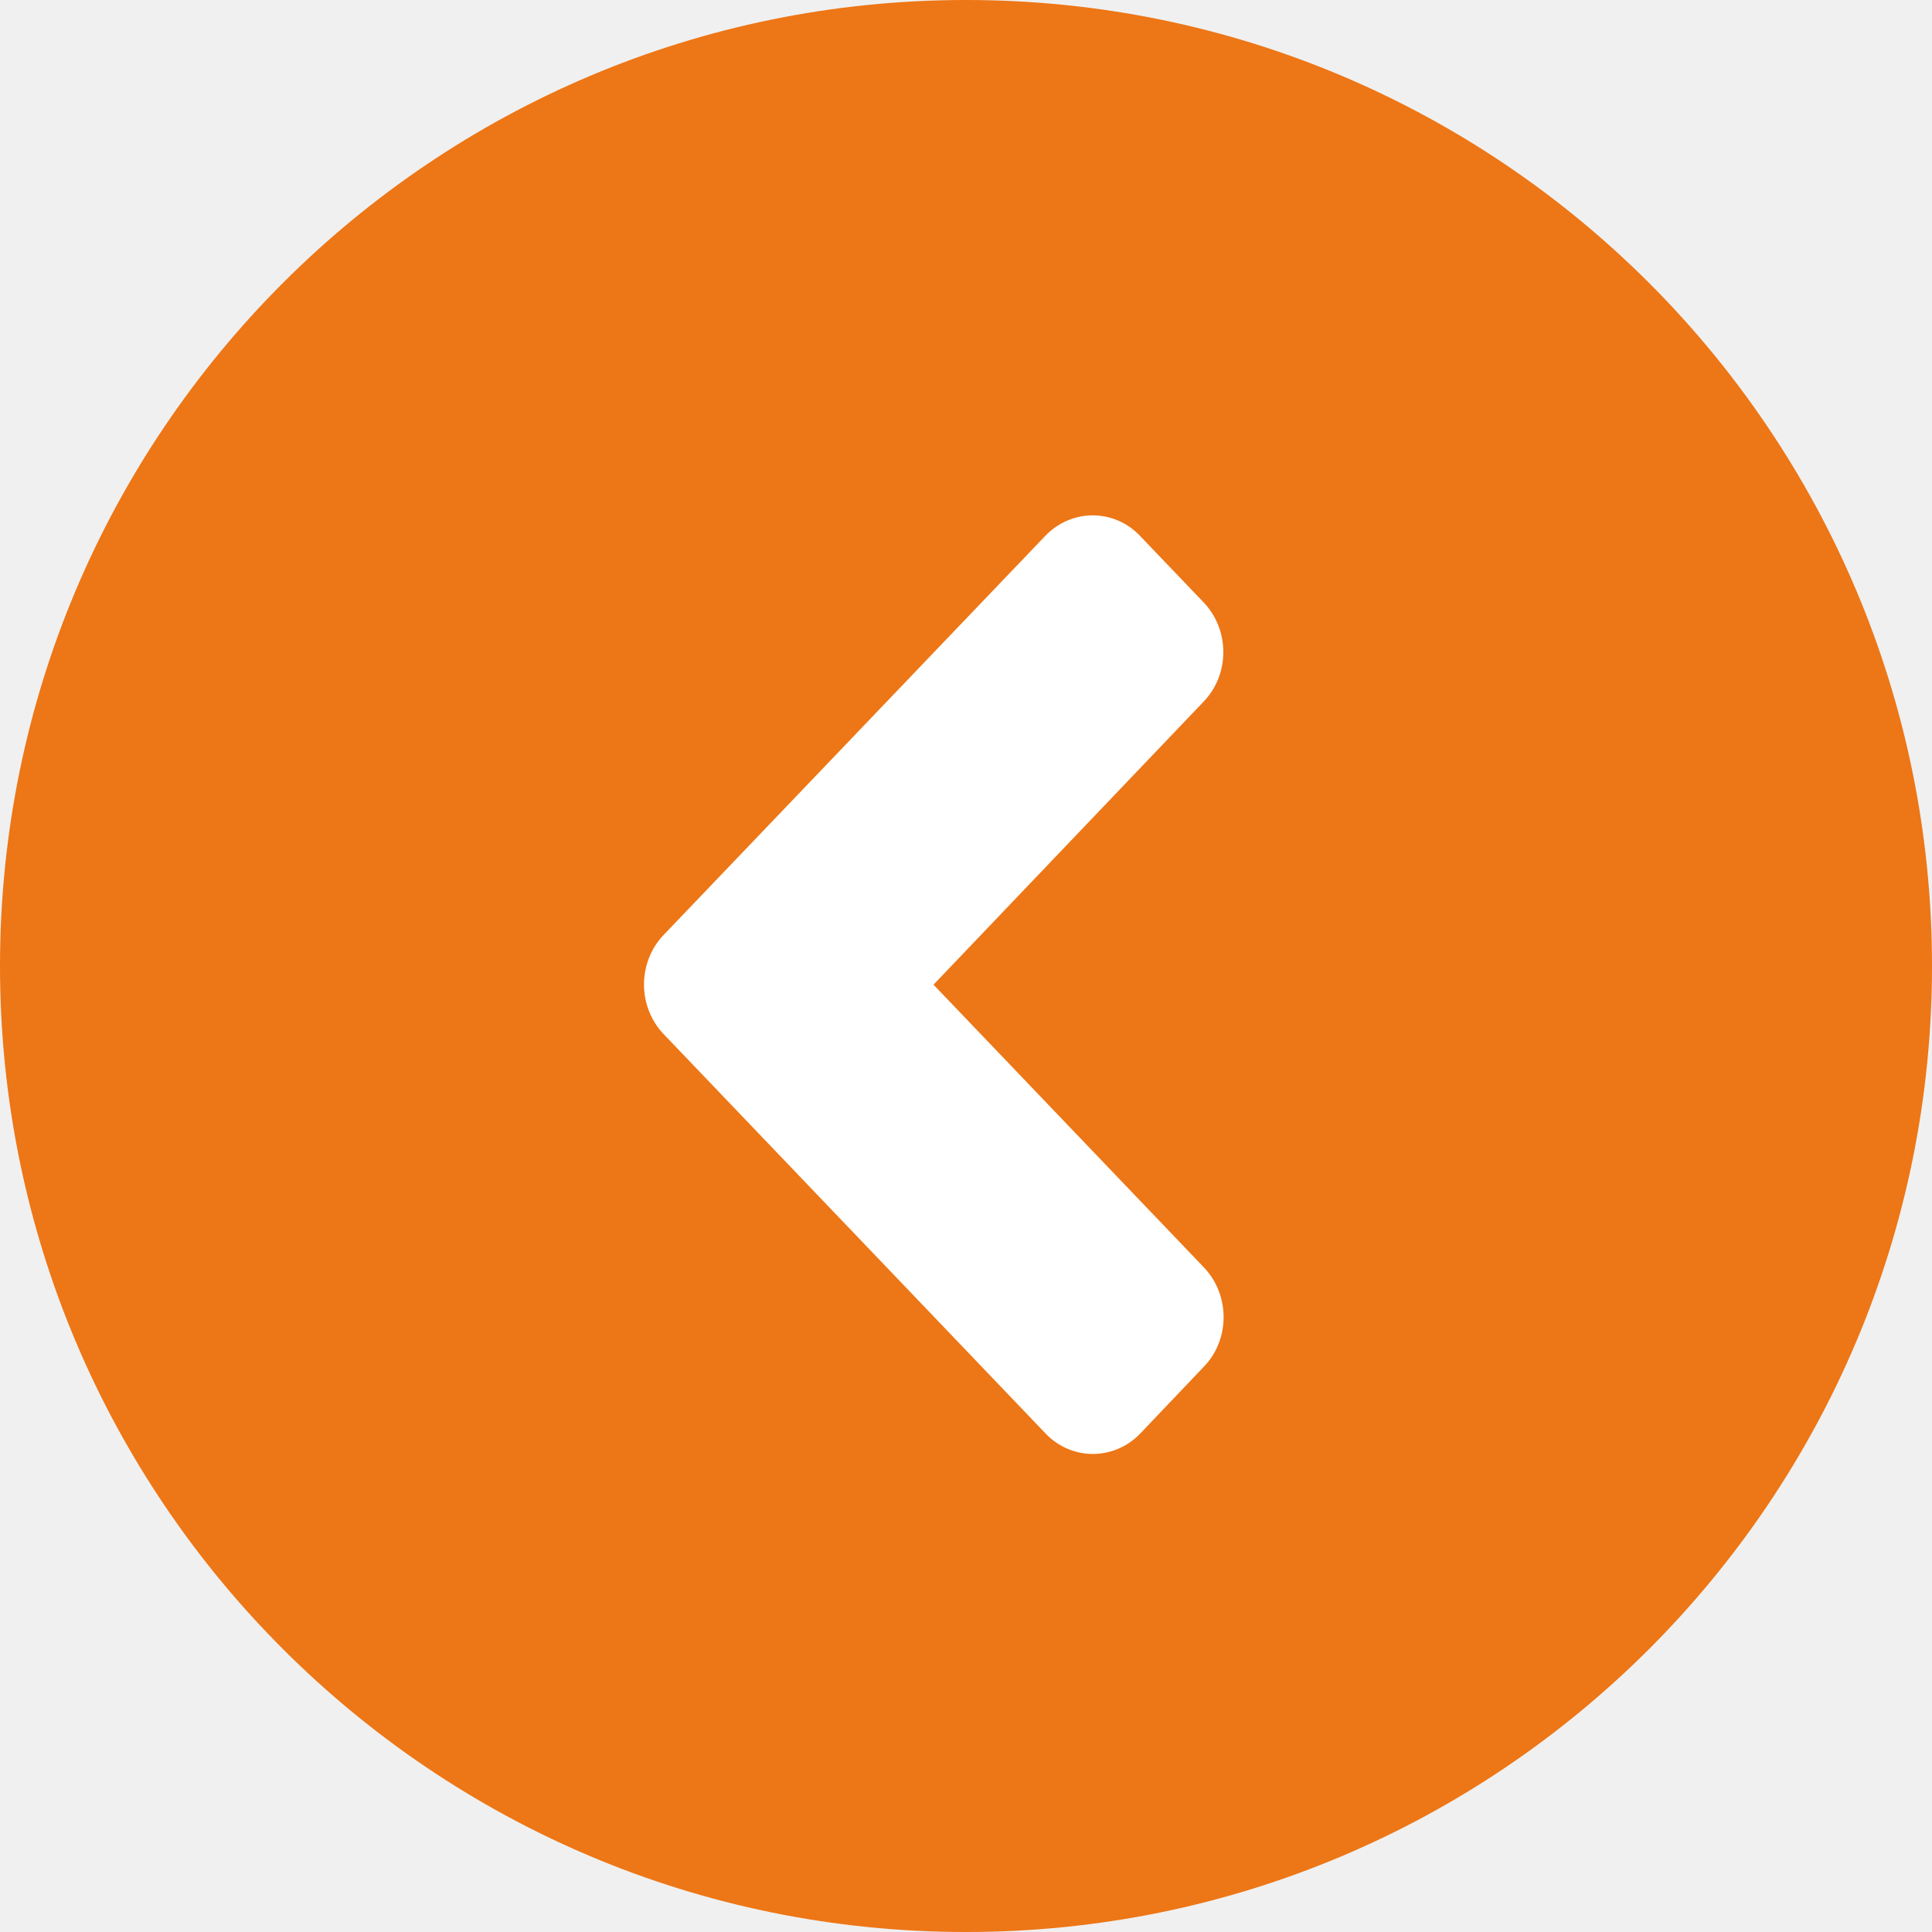
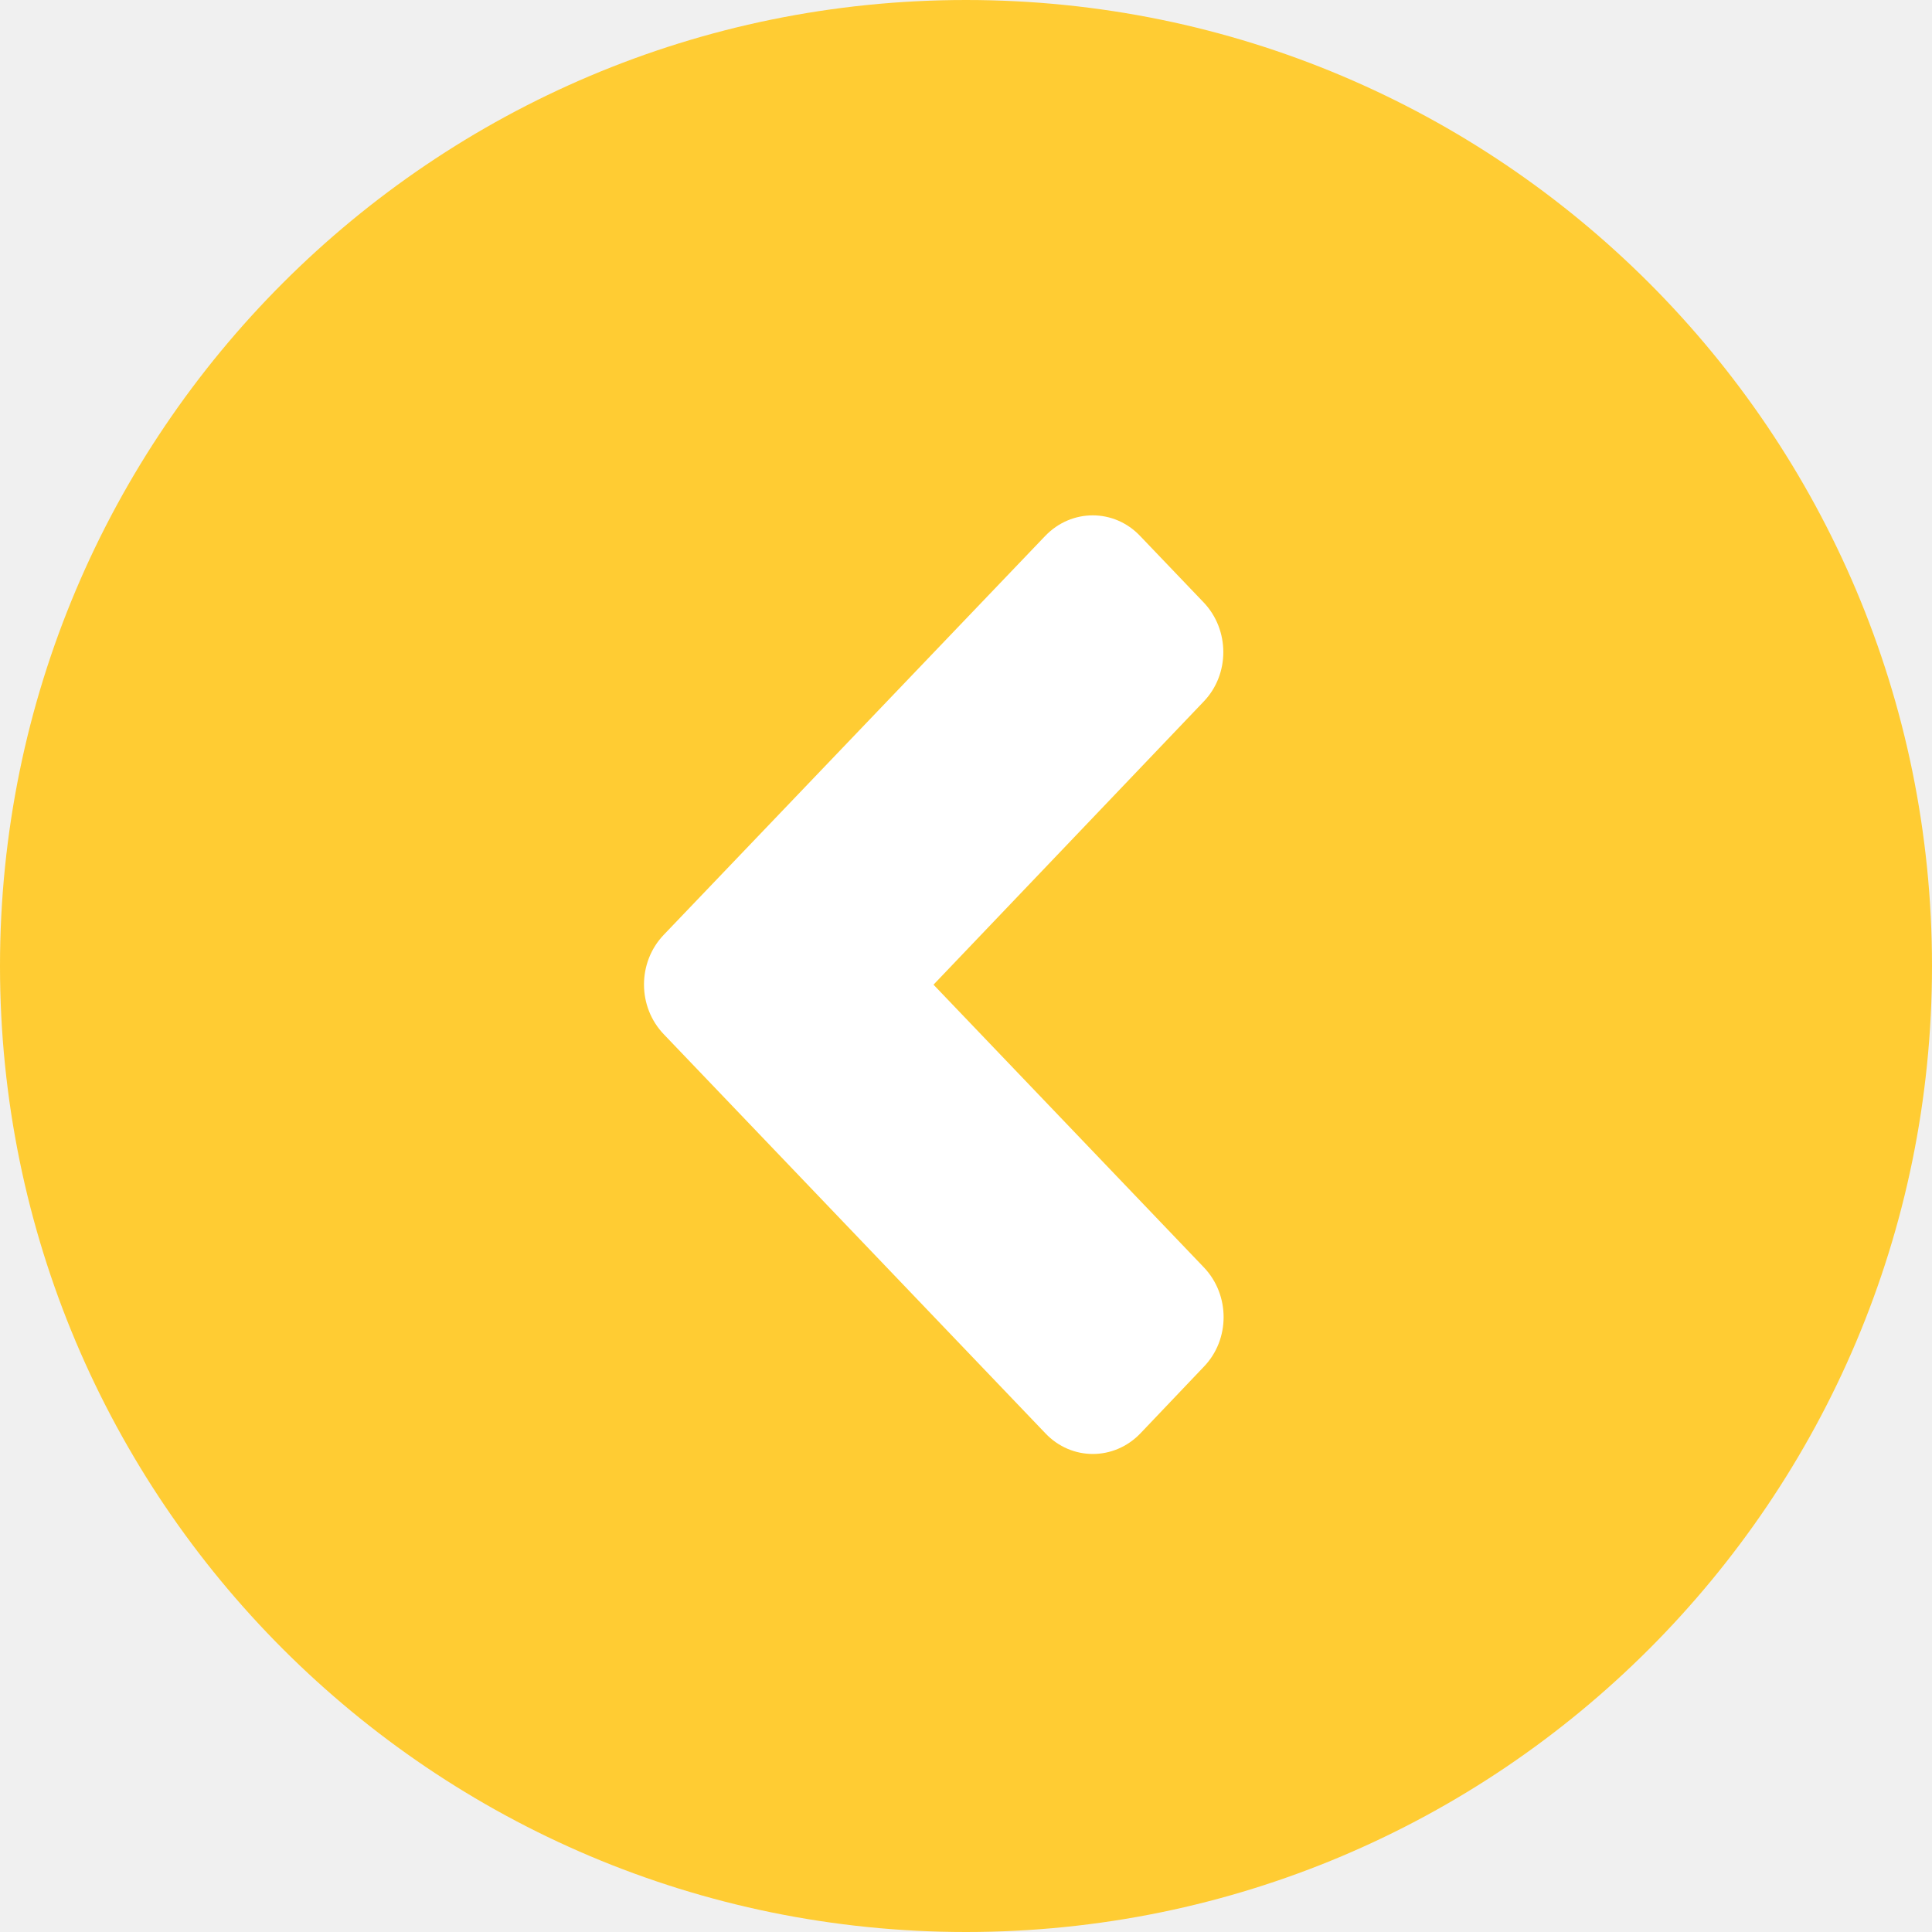
<svg xmlns="http://www.w3.org/2000/svg" width="60" height="60" viewBox="0 0 60 60" fill="none">
-   <circle cx="30" cy="30" r="30" fill="#ED7616" />
-   <path d="M20.613 29.032L32.457 16.647C33.276 15.791 34.599 15.791 35.409 16.647L37.377 18.705C38.196 19.561 38.196 20.945 37.377 21.792L28.991 30.58L37.386 39.358C38.205 40.214 38.205 41.599 37.386 42.445L35.418 44.513C34.599 45.368 33.276 45.368 32.466 44.513L20.622 32.128C19.794 31.272 19.794 29.888 20.613 29.032V29.032Z" fill="white" />
+   <circle cx="30" cy="30" r="30" fill="#FFCC33" />
+   <path d="M20.613 29.032L32.457 16.647C33.276 15.791 34.599 15.791 35.409 16.647L37.377 18.705C38.196 19.561 38.196 20.945 37.377 21.792L28.991 30.58L37.386 39.358C38.205 40.214 38.205 41.599 37.386 42.445L35.418 44.513C34.599 45.368 33.276 45.368 32.466 44.513L20.622 32.128C19.794 31.272 19.794 29.888 20.613 29.032Z" fill="white" />
</svg>
